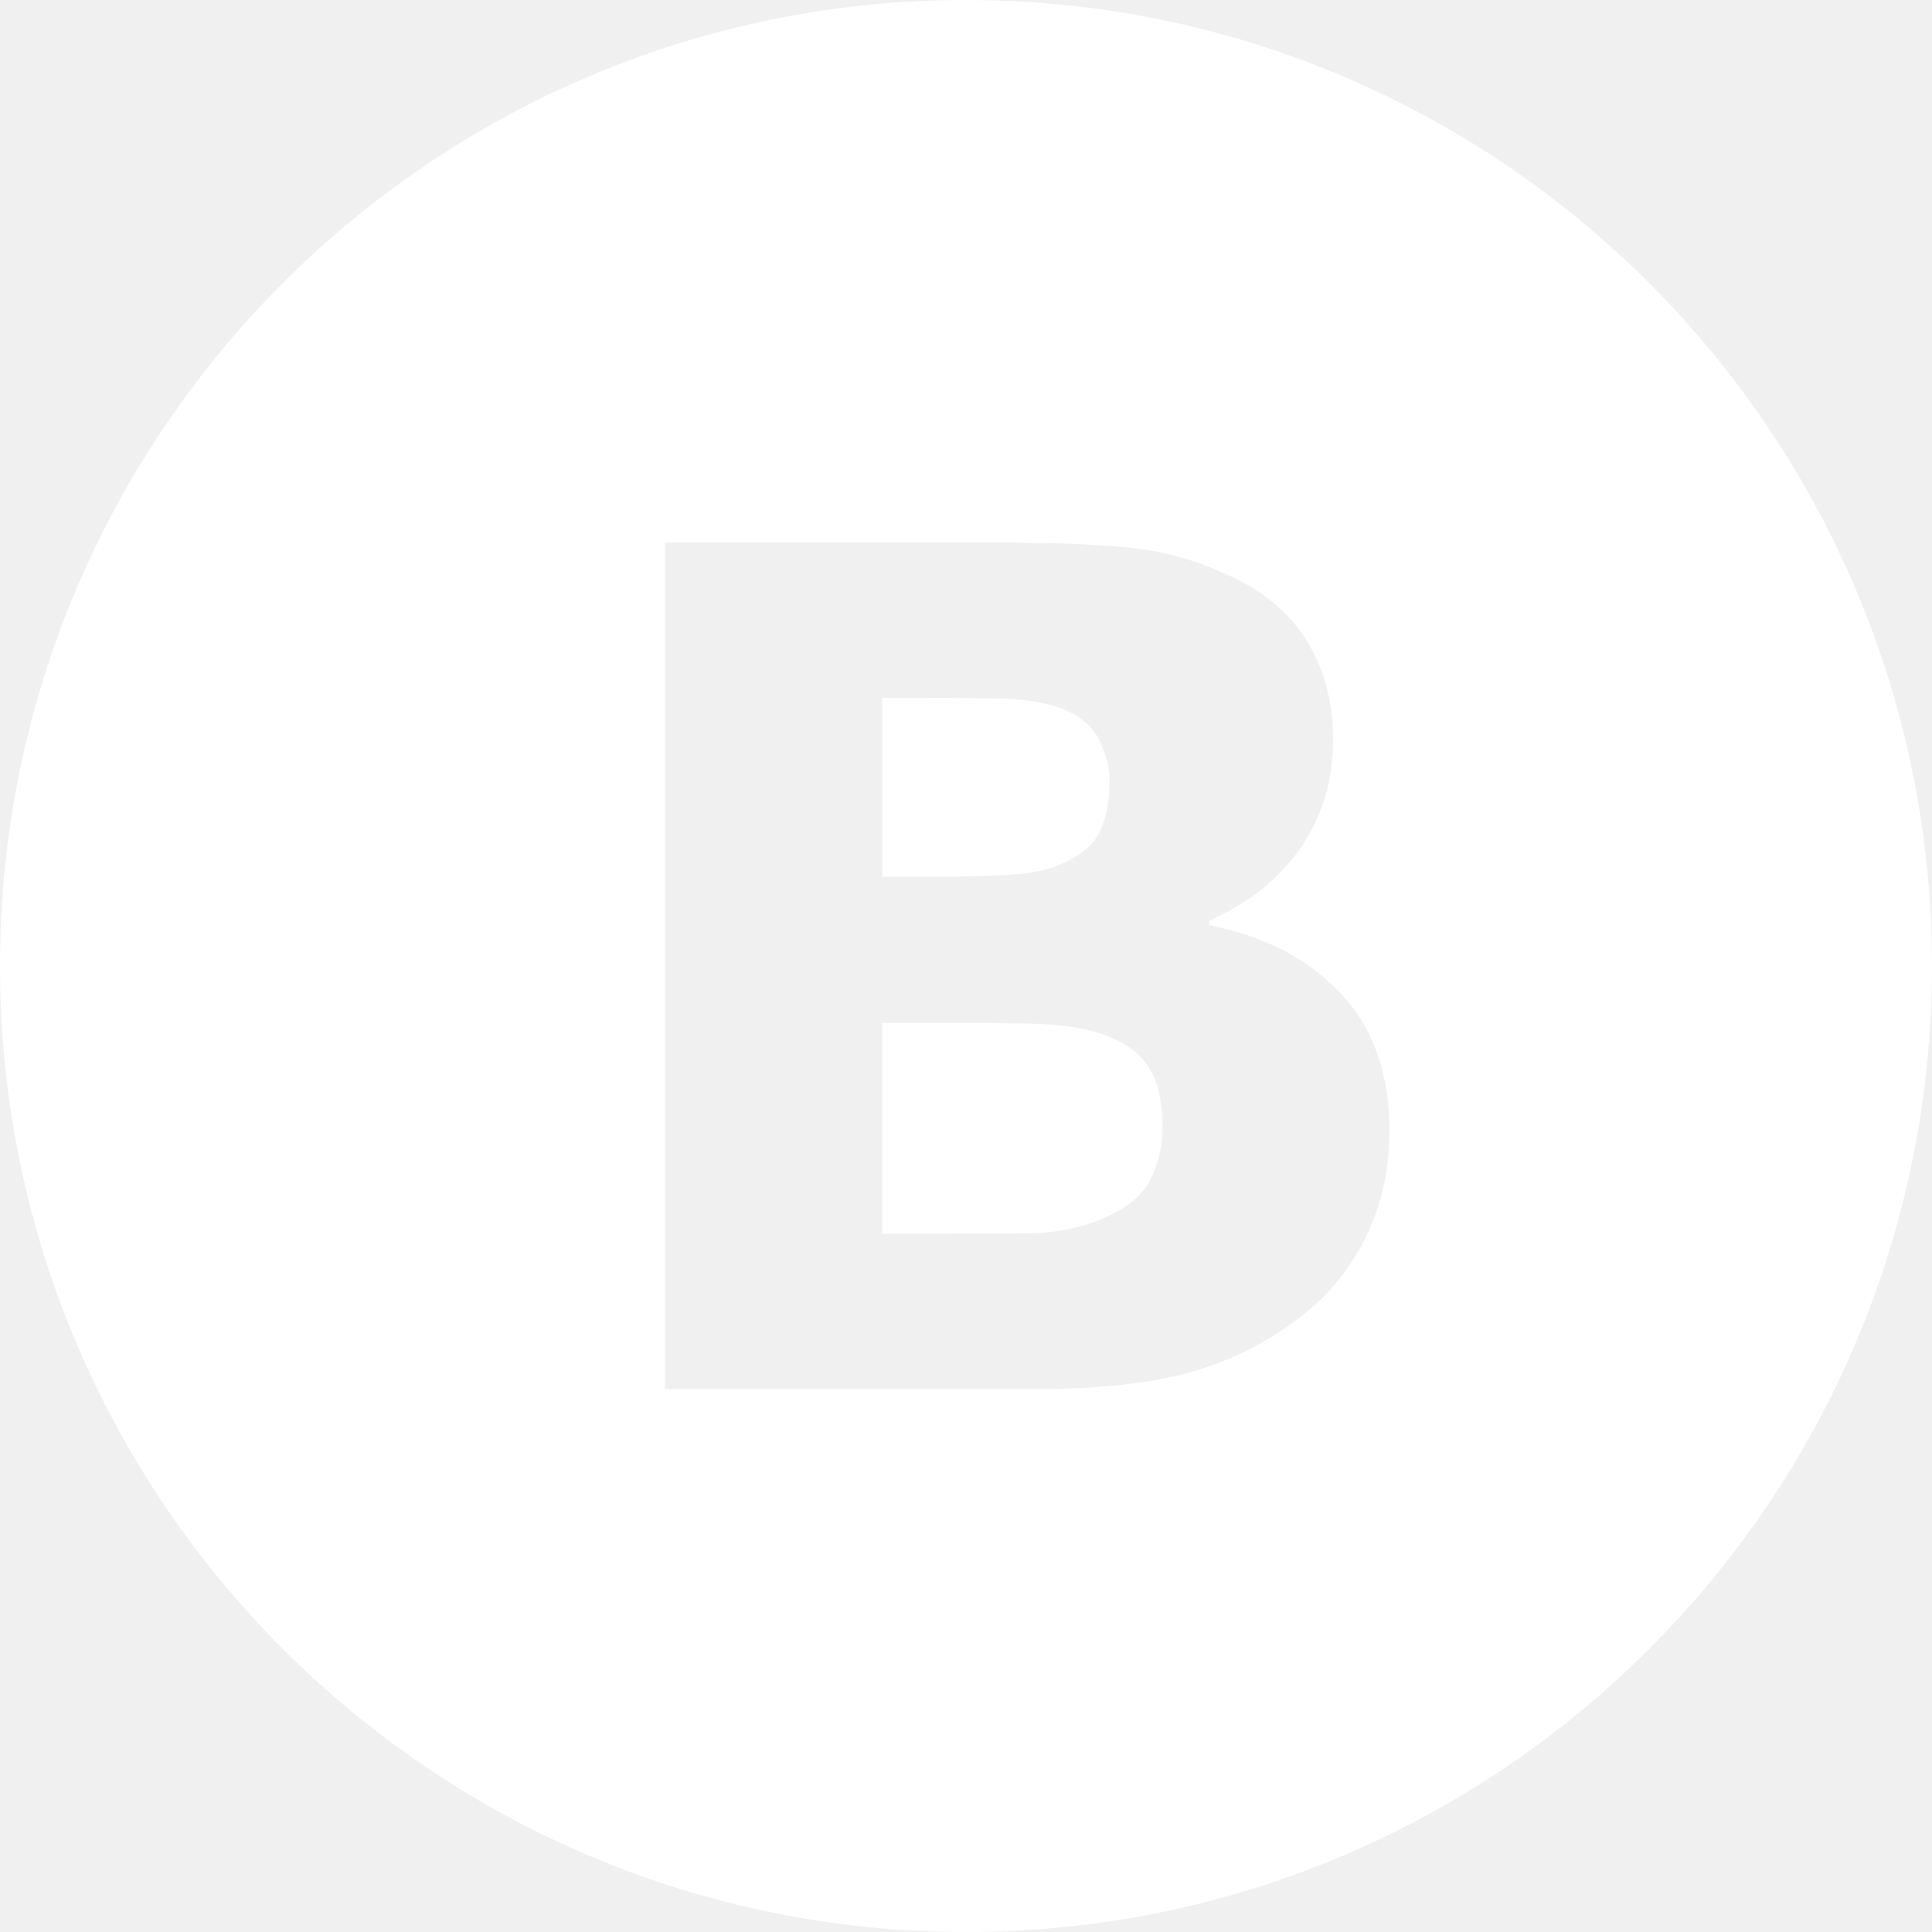
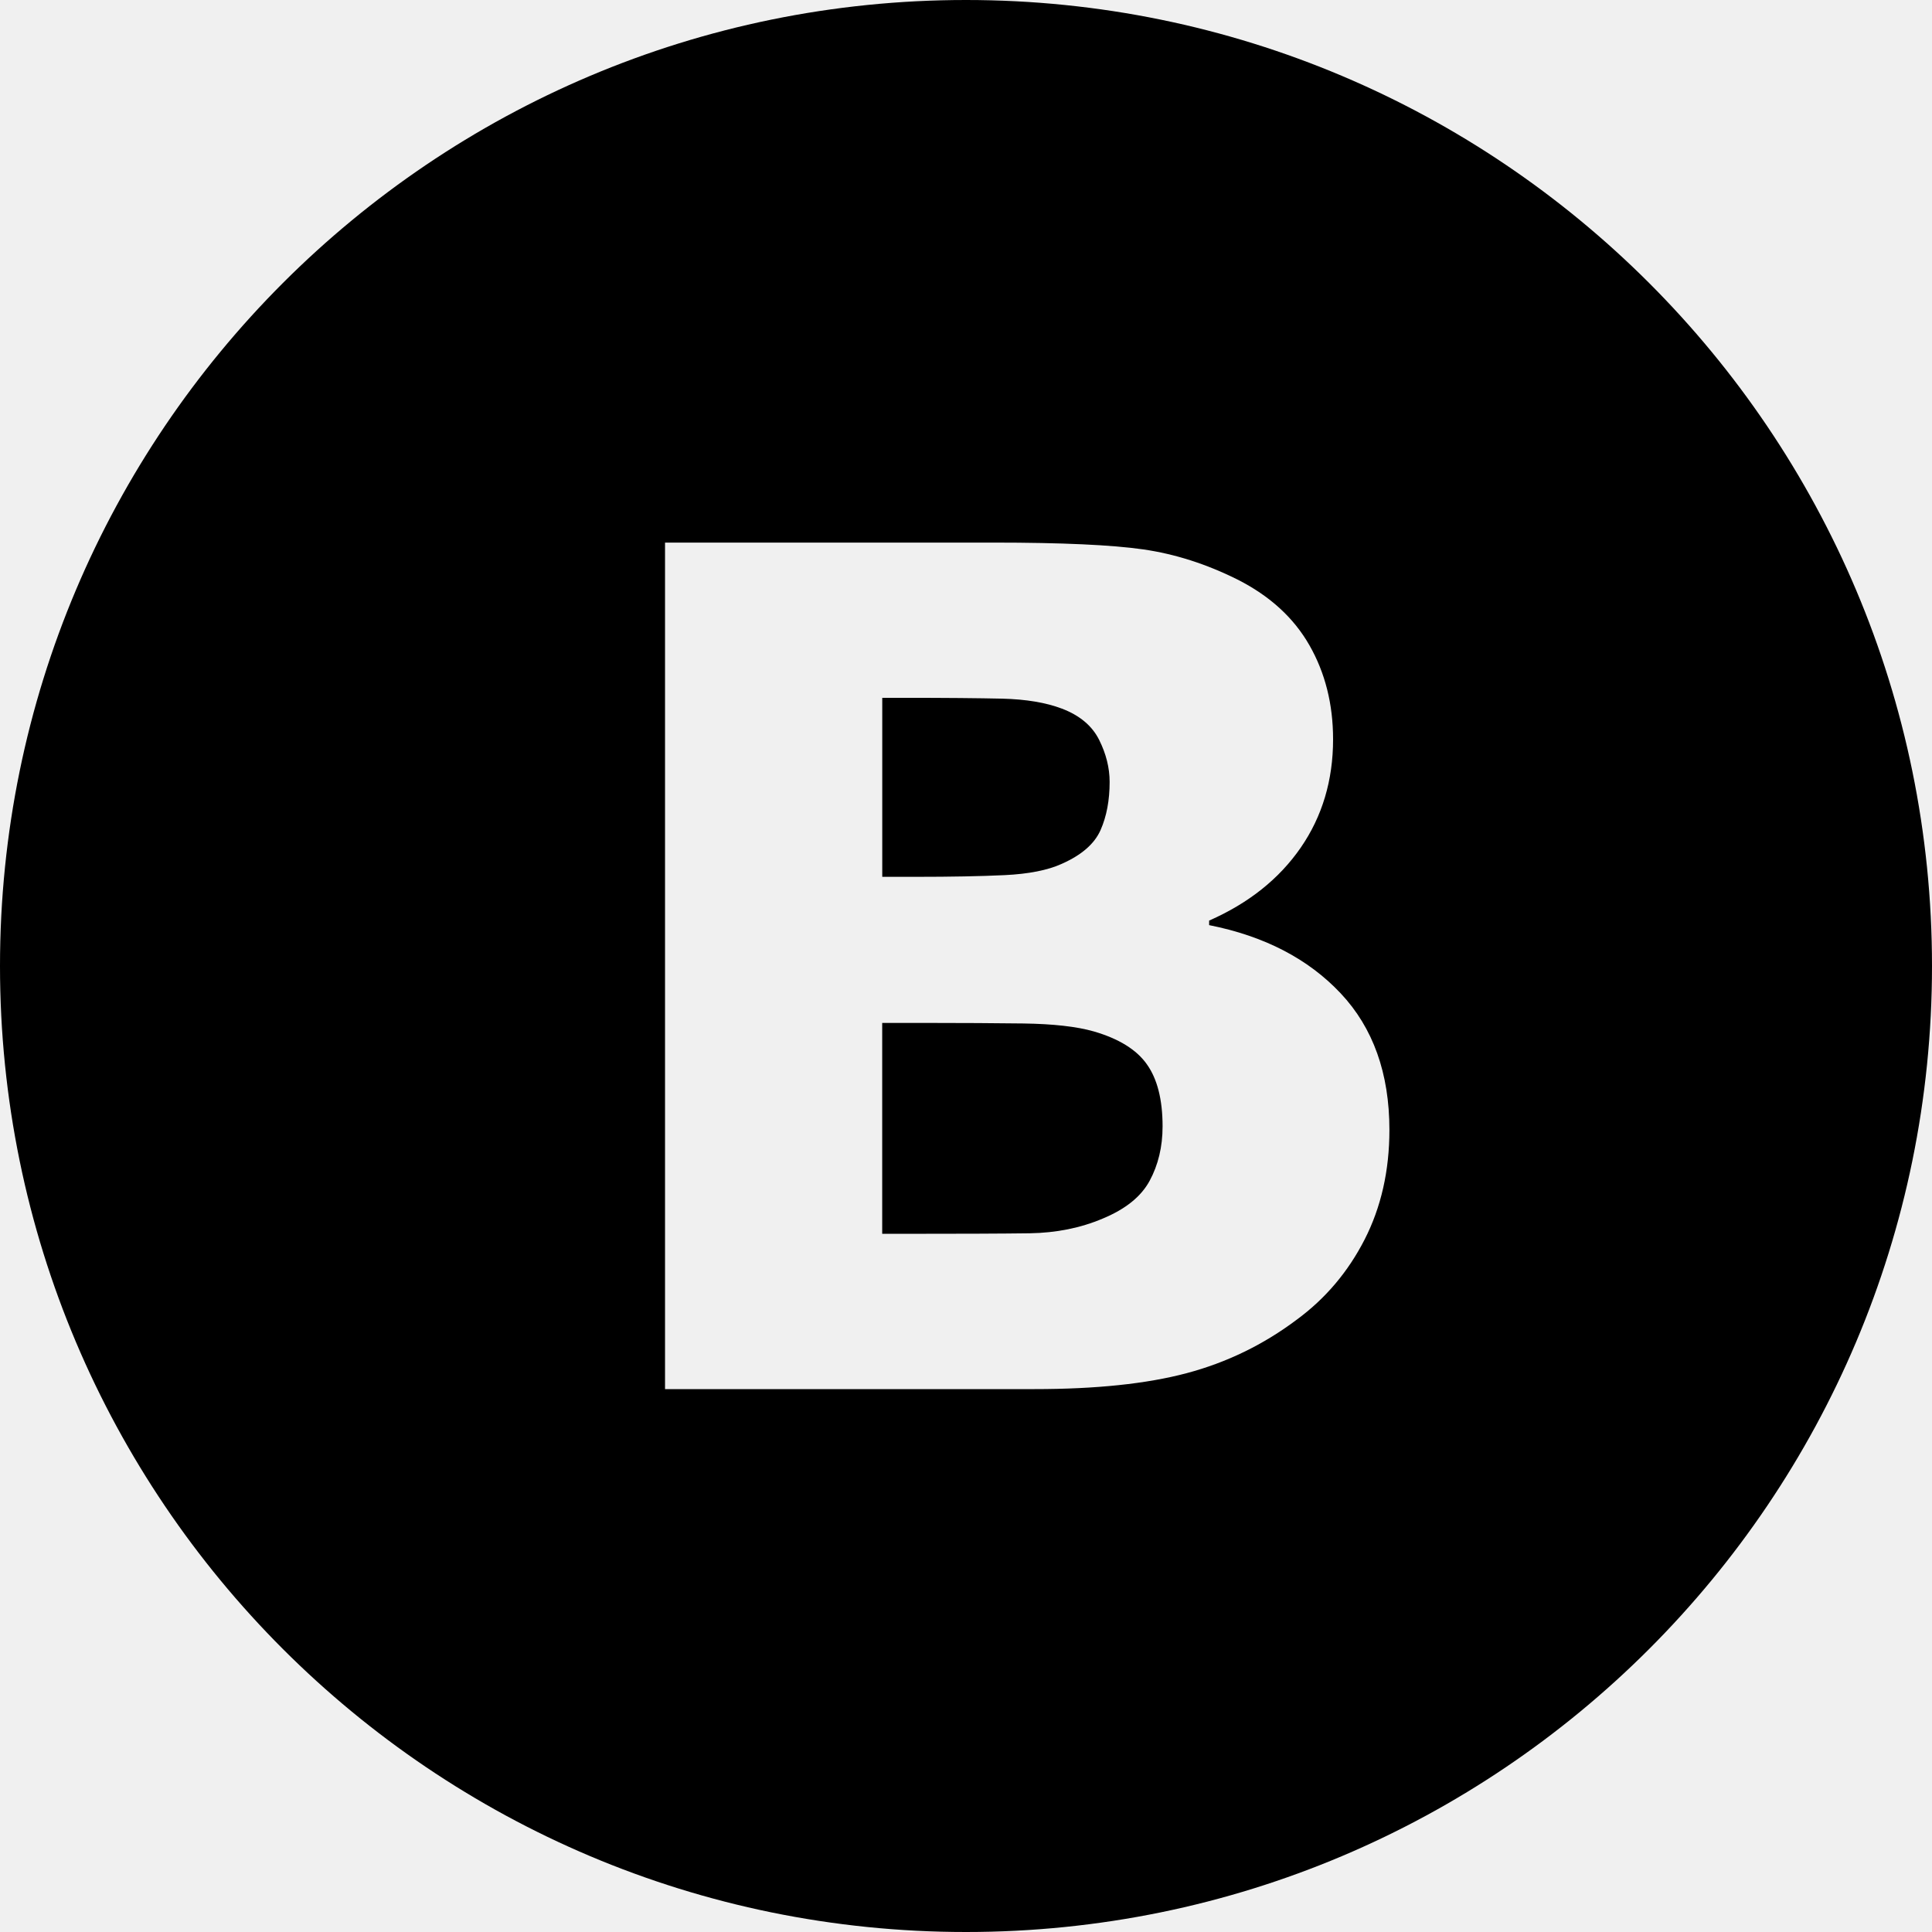
- <svg xmlns="http://www.w3.org/2000/svg" version="1.1" id="Layer_1" x="0px" y="0px" width="32px" height="32px" viewBox="0 0 32 32" enable-background="new 0 0 32 32" xml:space="preserve">
+ <svg xmlns="http://www.w3.org/2000/svg" version="1.1" x="0px" y="0px" width="32px" height="32px" viewBox="0 0 32 32" enable-background="new 0 0 32 32" xml:space="preserve">
  <g>
-     <path fill="#FFFFFF" d="M16.637,14.495c0.402-0.019,0.719-0.082,0.951-0.188c0.326-0.145,0.54-0.33,0.641-0.559   c0.101-0.229,0.15-0.496,0.15-0.797c0-0.232-0.058-0.465-0.174-0.697c-0.116-0.232-0.322-0.405-0.617-0.517   c-0.264-0.1-0.592-0.155-0.984-0.165c-0.392-0.009-0.943-0.014-1.652-0.014h-0.339v2.965h0.565   C15.749,14.523,16.235,14.514,16.637,14.495z" />
-     <path fill="#FFFFFF" d="M18.118,17.084c-0.282-0.081-0.672-0.125-1.166-0.132c-0.494-0.006-1.012-0.009-1.55-0.009h-0.79v3.493   h0.264c1.014,0,1.74-0.003,2.18-0.009c0.438-0.007,0.843-0.088,1.212-0.245c0.377-0.157,0.633-0.364,0.774-0.625   s0.214-0.562,0.214-0.9c0-0.446-0.088-0.788-0.261-1.03C18.825,17.386,18.531,17.204,18.118,17.084z" />
-     <path fill="#FFFFFF" d="M16,0C7.164,0,0,7.164,0,16c0,8.837,7.164,16,16,16c8.837,0,16-7.163,16-16C32,7.164,24.837,0,16,0z    M22.602,20.531c-0.273,0.533-0.646,0.976-1.124,1.327c-0.552,0.415-1.161,0.71-1.823,0.886s-1.501,0.264-2.519,0.264h-6.121V8.987   h5.443c1.13,0,1.957,0.038,2.48,0.113c0.524,0.076,1.045,0.242,1.561,0.5c0.533,0.27,0.929,0.632,1.189,1.087   c0.26,0.455,0.392,0.975,0.392,1.558c0,0.678-0.179,1.278-0.536,1.795c-0.358,0.518-0.863,0.92-1.517,1.208v0.075   c0.917,0.182,1.642,0.559,2.179,1.13c0.537,0.571,0.807,1.325,0.807,2.261C23.013,19.392,22.875,19.997,22.602,20.531z" />
+     <path d="M16.637,14.495c0.402-0.019,0.719-0.082,0.951-0.188c0.326-0.145,0.54-0.33,0.641-0.559     c0.101-0.229,0.15-0.496,0.15-0.797c0-0.232-0.058-0.465-0.174-0.697c-0.116-0.232-0.322-0.405-0.617-0.517     c-0.264-0.1-0.592-0.155-0.984-0.165c-0.392-0.009-0.943-0.014-1.652-0.014h-0.339v2.965h0.565     C15.749,14.523,16.235,14.514,16.637,14.495z" />
+     <path d="M18.118,17.084c-0.282-0.081-0.672-0.125-1.166-0.132c-0.494-0.006-1.012-0.009-1.55-0.009h-0.79v3.493     h0.264c1.014,0,1.74-0.003,2.18-0.009c0.438-0.007,0.843-0.088,1.212-0.245c0.377-0.157,0.633-0.364,0.774-0.625     s0.214-0.562,0.214-0.9c0-0.446-0.088-0.788-0.261-1.03C18.825,17.386,18.531,17.204,18.118,17.084z" />
+     <path d="M16,0C7.164,0,0,7.164,0,16c0,8.837,7.164,16,16,16c8.837,0,16-7.163,16-16C32,7.164,24.837,0,16,0z      M22.602,20.531c-0.273,0.533-0.646,0.976-1.124,1.327c-0.552,0.415-1.161,0.71-1.823,0.886s-1.501,0.264-2.519,0.264h-6.121V8.987     h5.443c1.13,0,1.957,0.038,2.48,0.113c0.524,0.076,1.045,0.242,1.561,0.5c0.533,0.27,0.929,0.632,1.189,1.087     c0.26,0.455,0.392,0.975,0.392,1.558c0,0.678-0.179,1.278-0.536,1.795c-0.358,0.518-0.863,0.92-1.517,1.208v0.075     c0.917,0.182,1.642,0.559,2.179,1.13c0.537,0.571,0.807,1.325,0.807,2.261C23.013,19.392,22.875,19.997,22.602,20.531z" />
  </g>
</svg>
